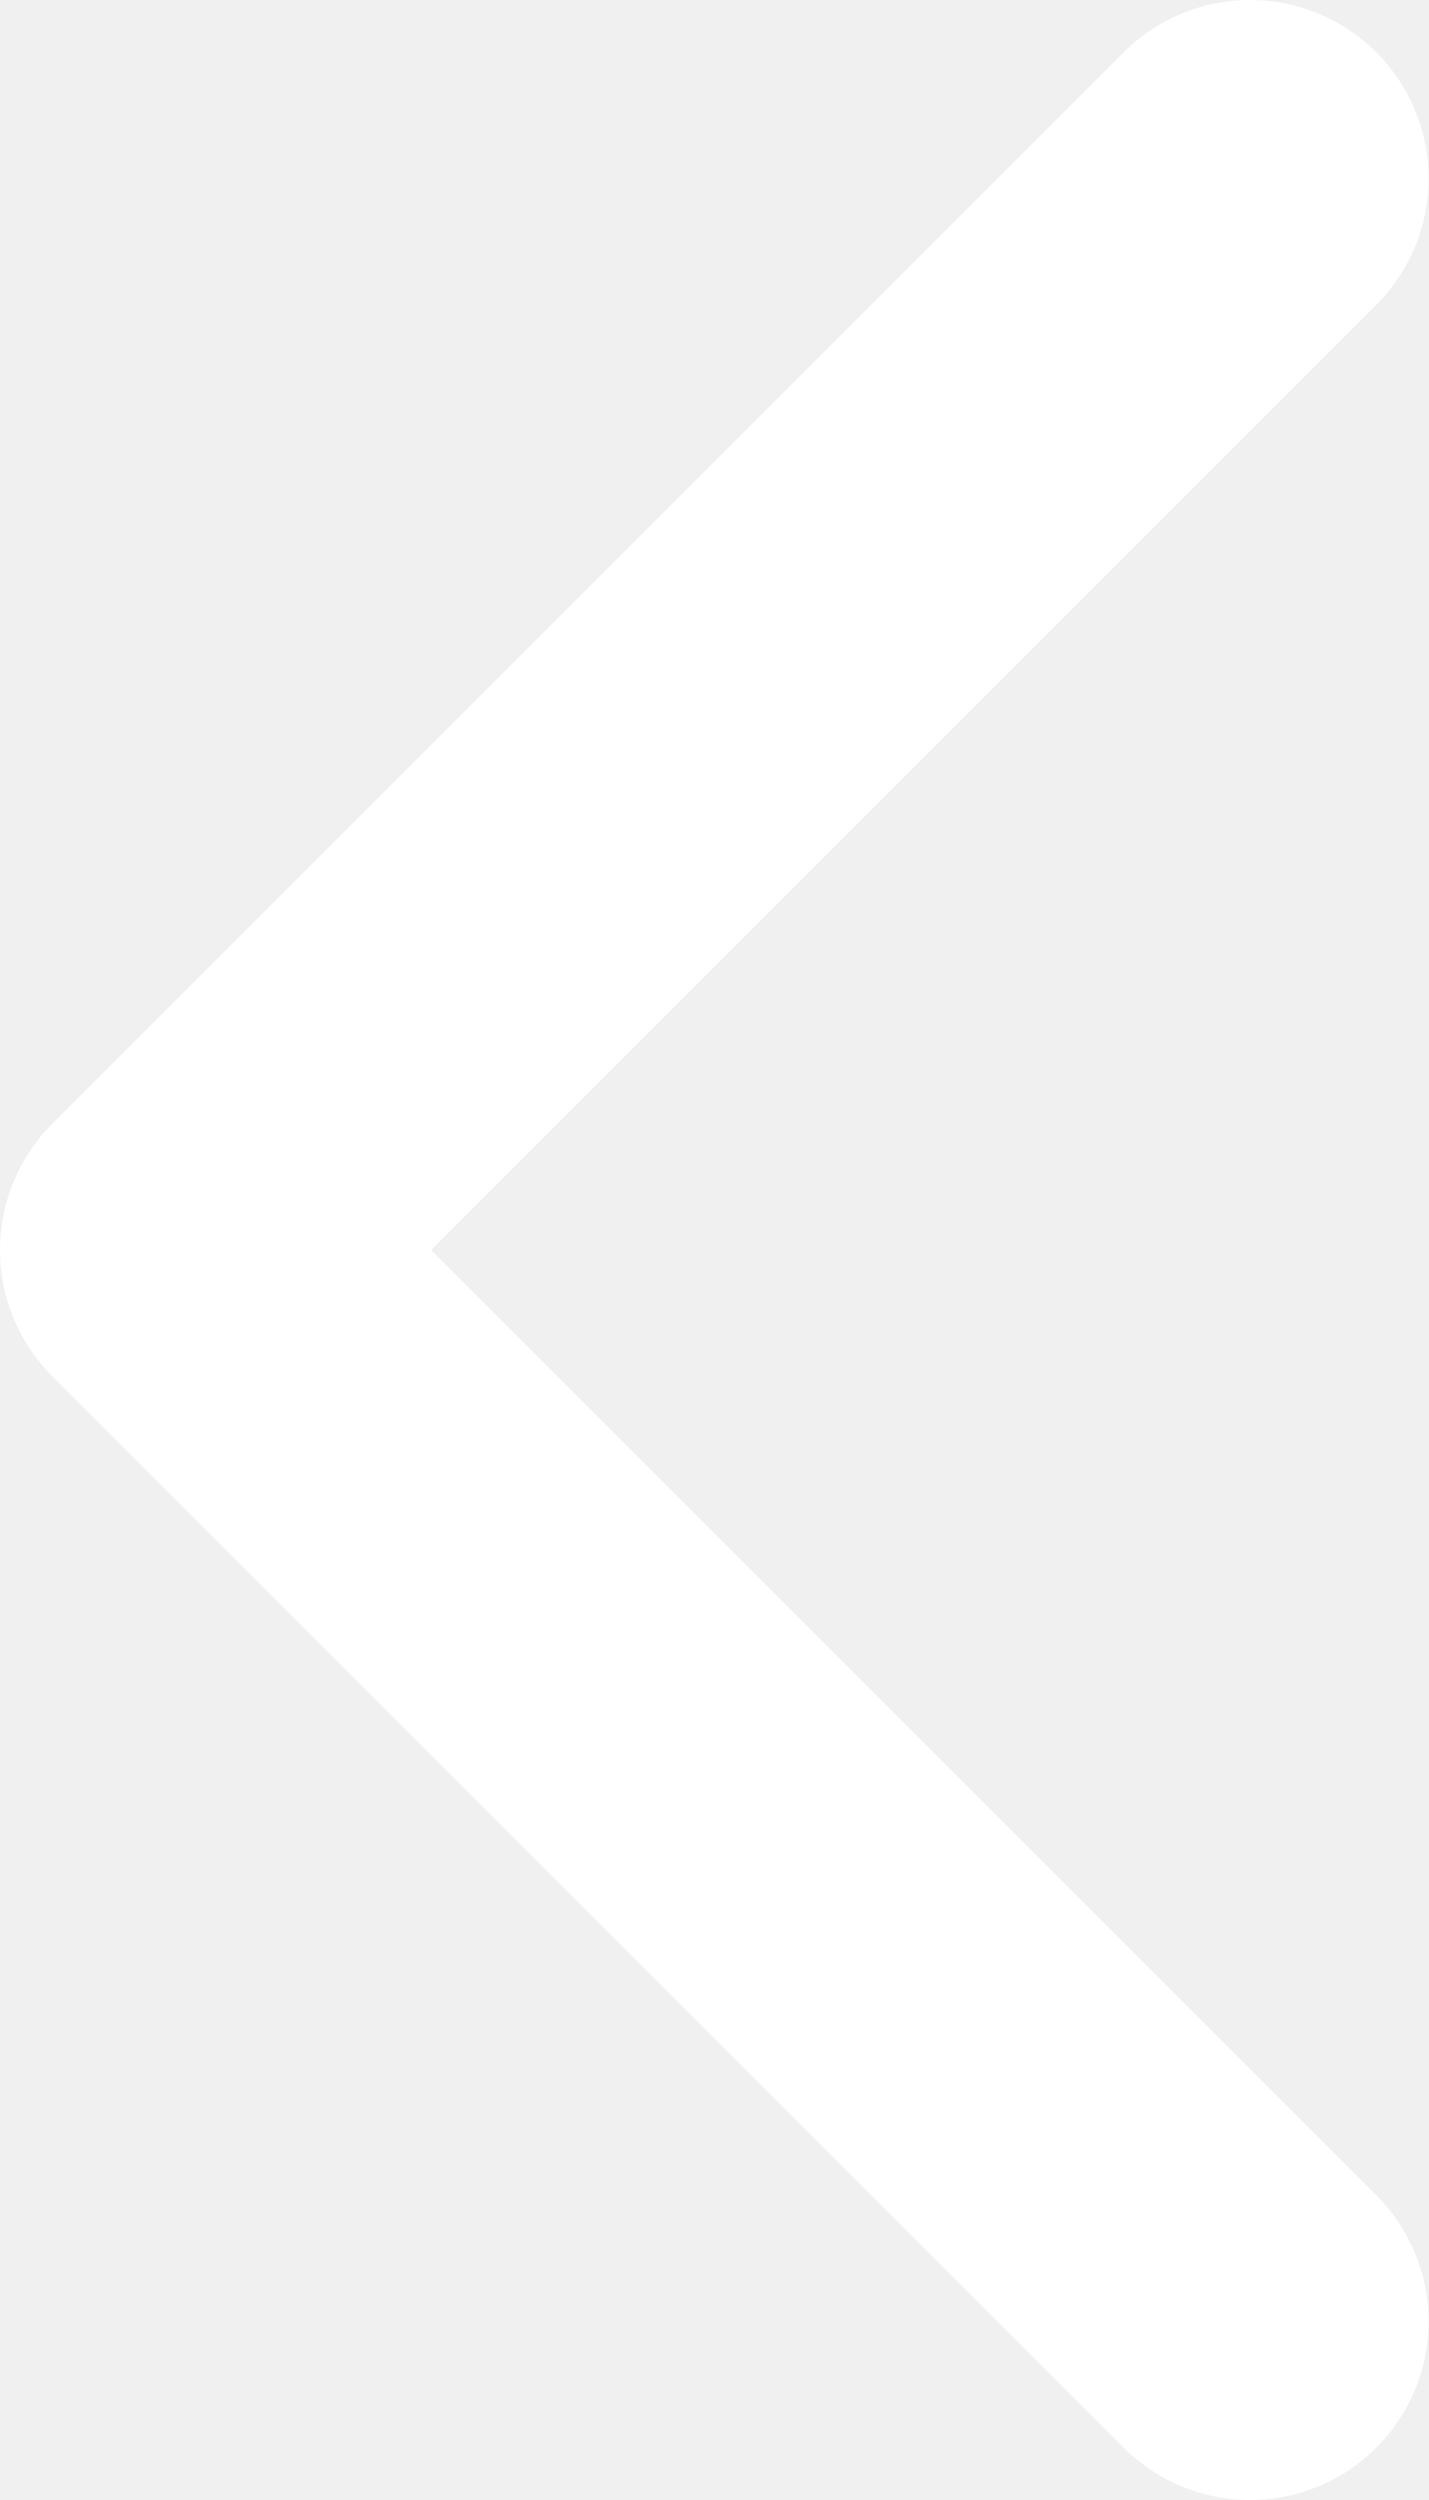
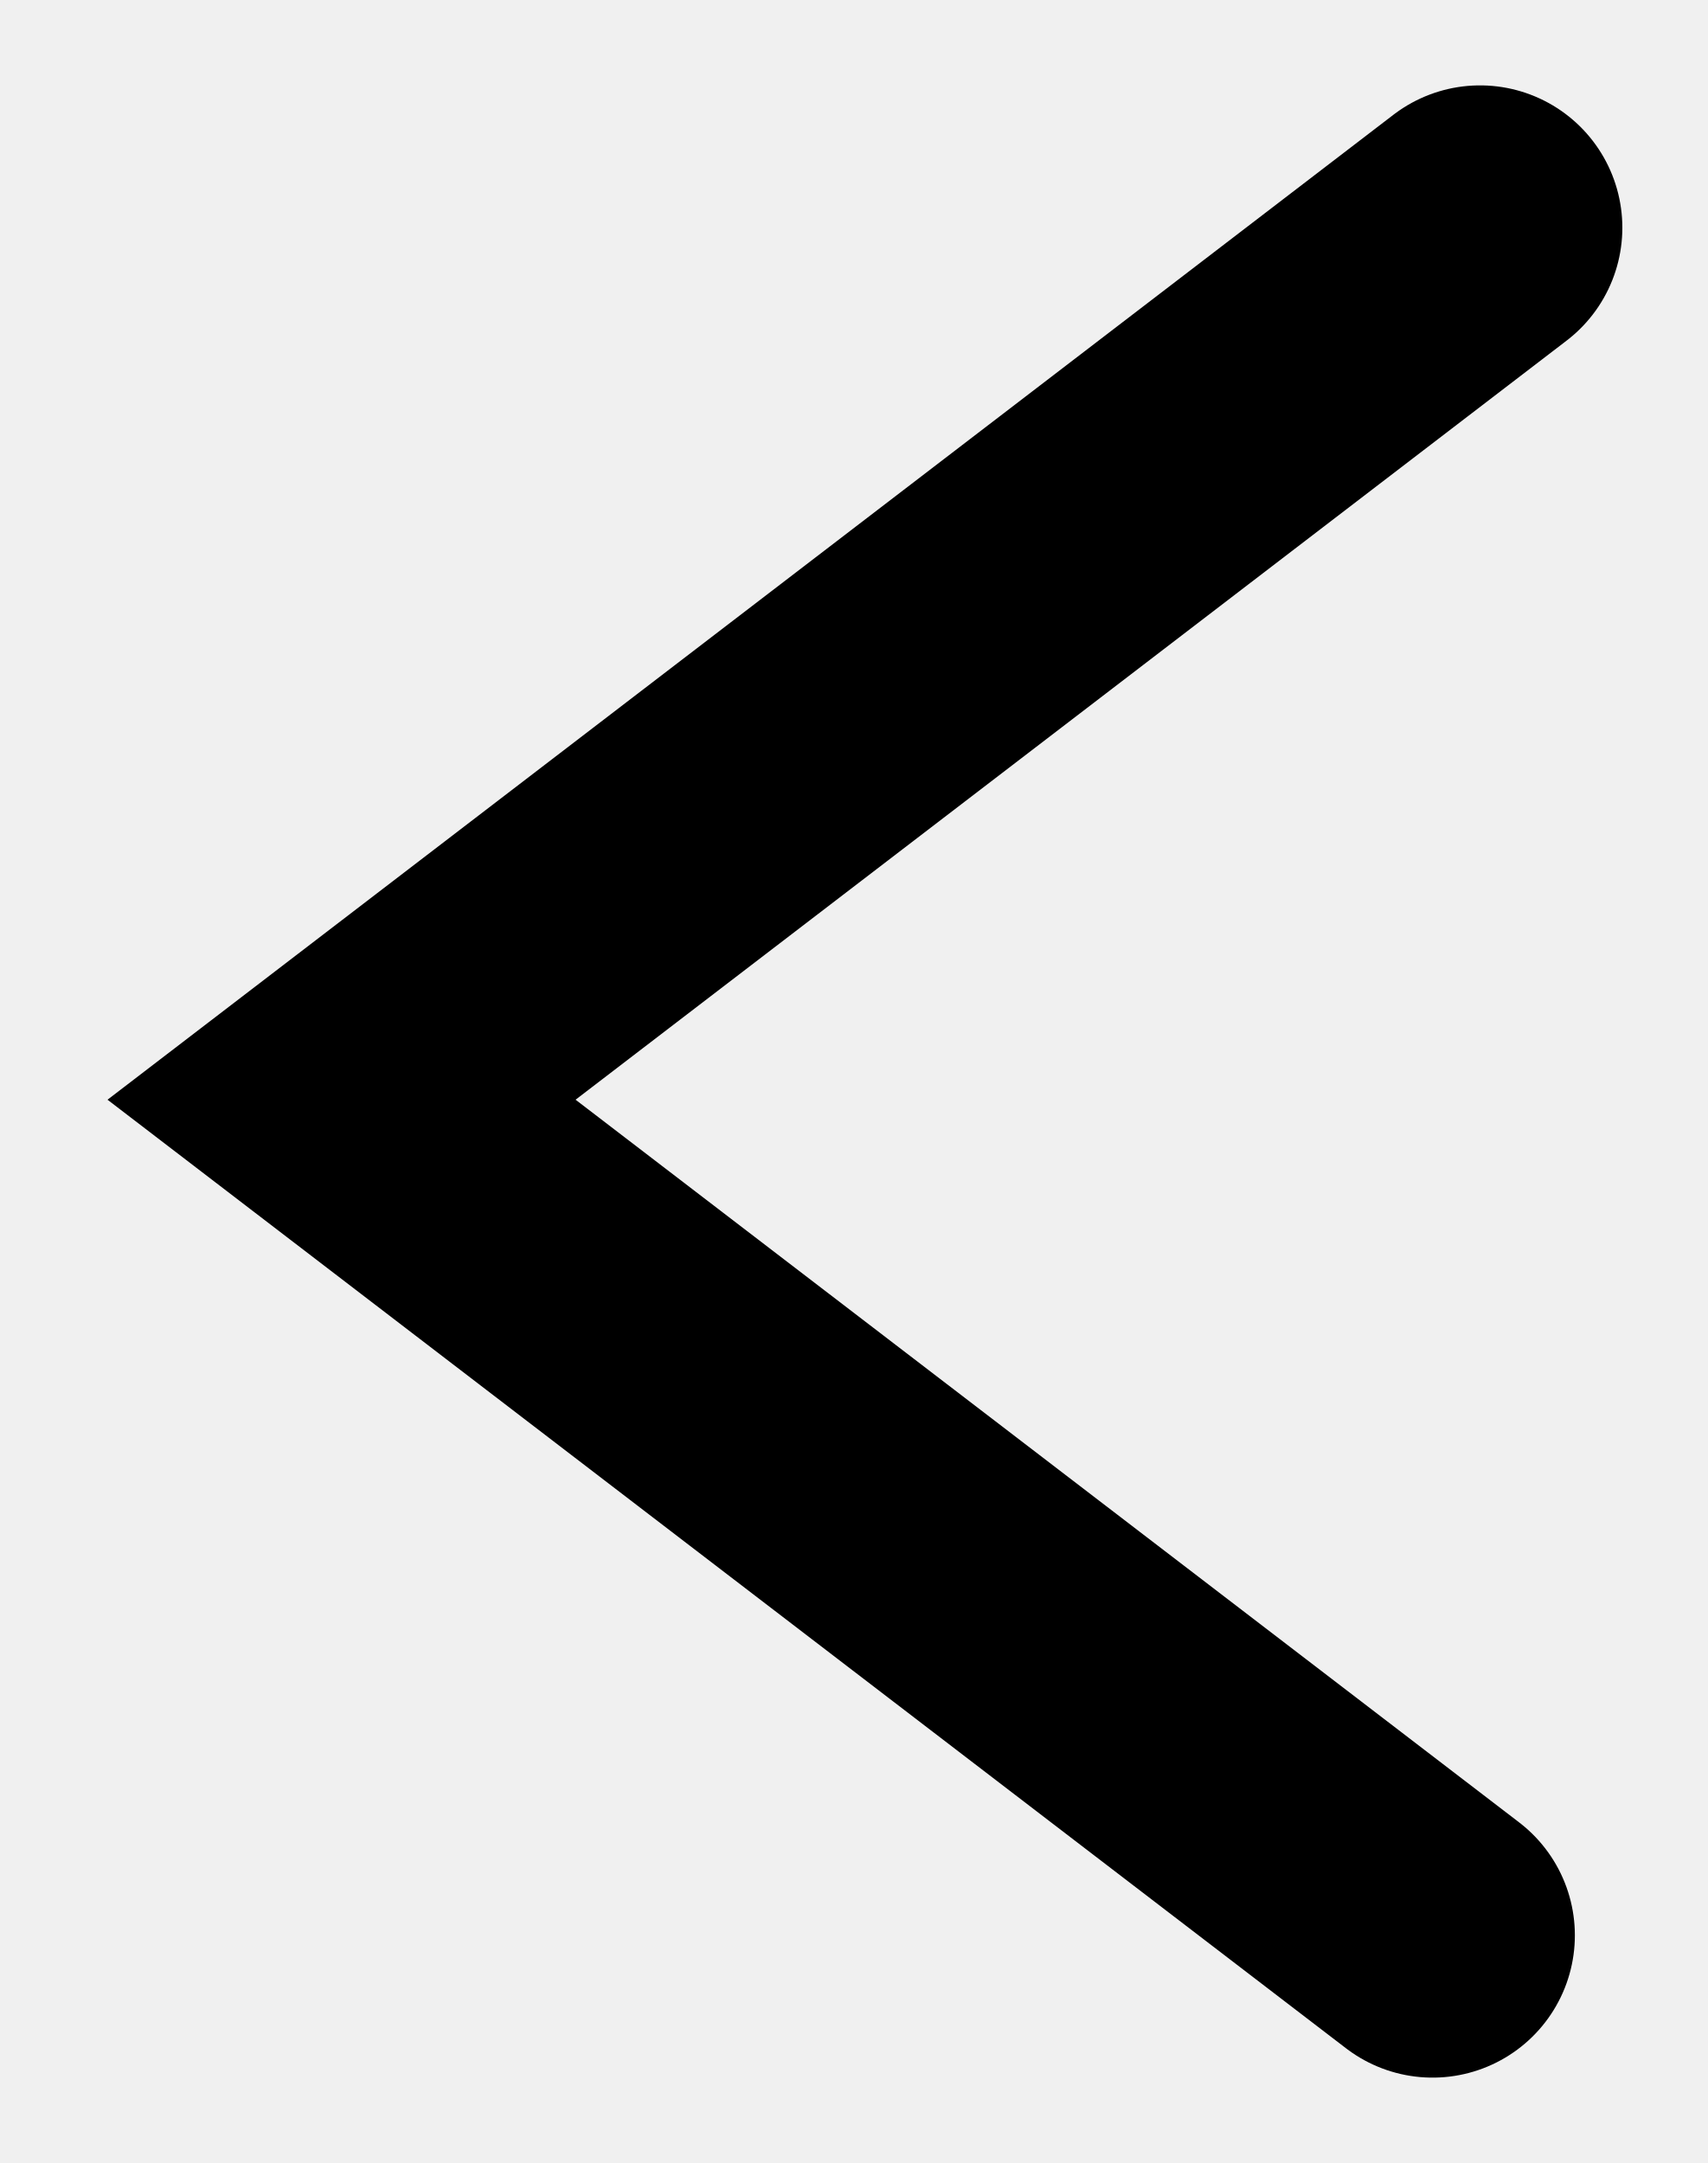
- <svg xmlns="http://www.w3.org/2000/svg" width="8" height="14" viewBox="0 0 8 14" fill="none">
-   <path d="M7 13L1 7L7 1" stroke="white" stroke-width="2" stroke-linecap="round" stroke-linejoin="round" />
+ <svg xmlns="http://www.w3.org/2000/svg" width="15" height="19" viewBox="0 0 15 19" fill="none">
+   <path id="Vector 2" d="M13 2L3 9.66L12.583 17" stroke="black" stroke-width="2.5" stroke-linecap="round" />
</svg>
